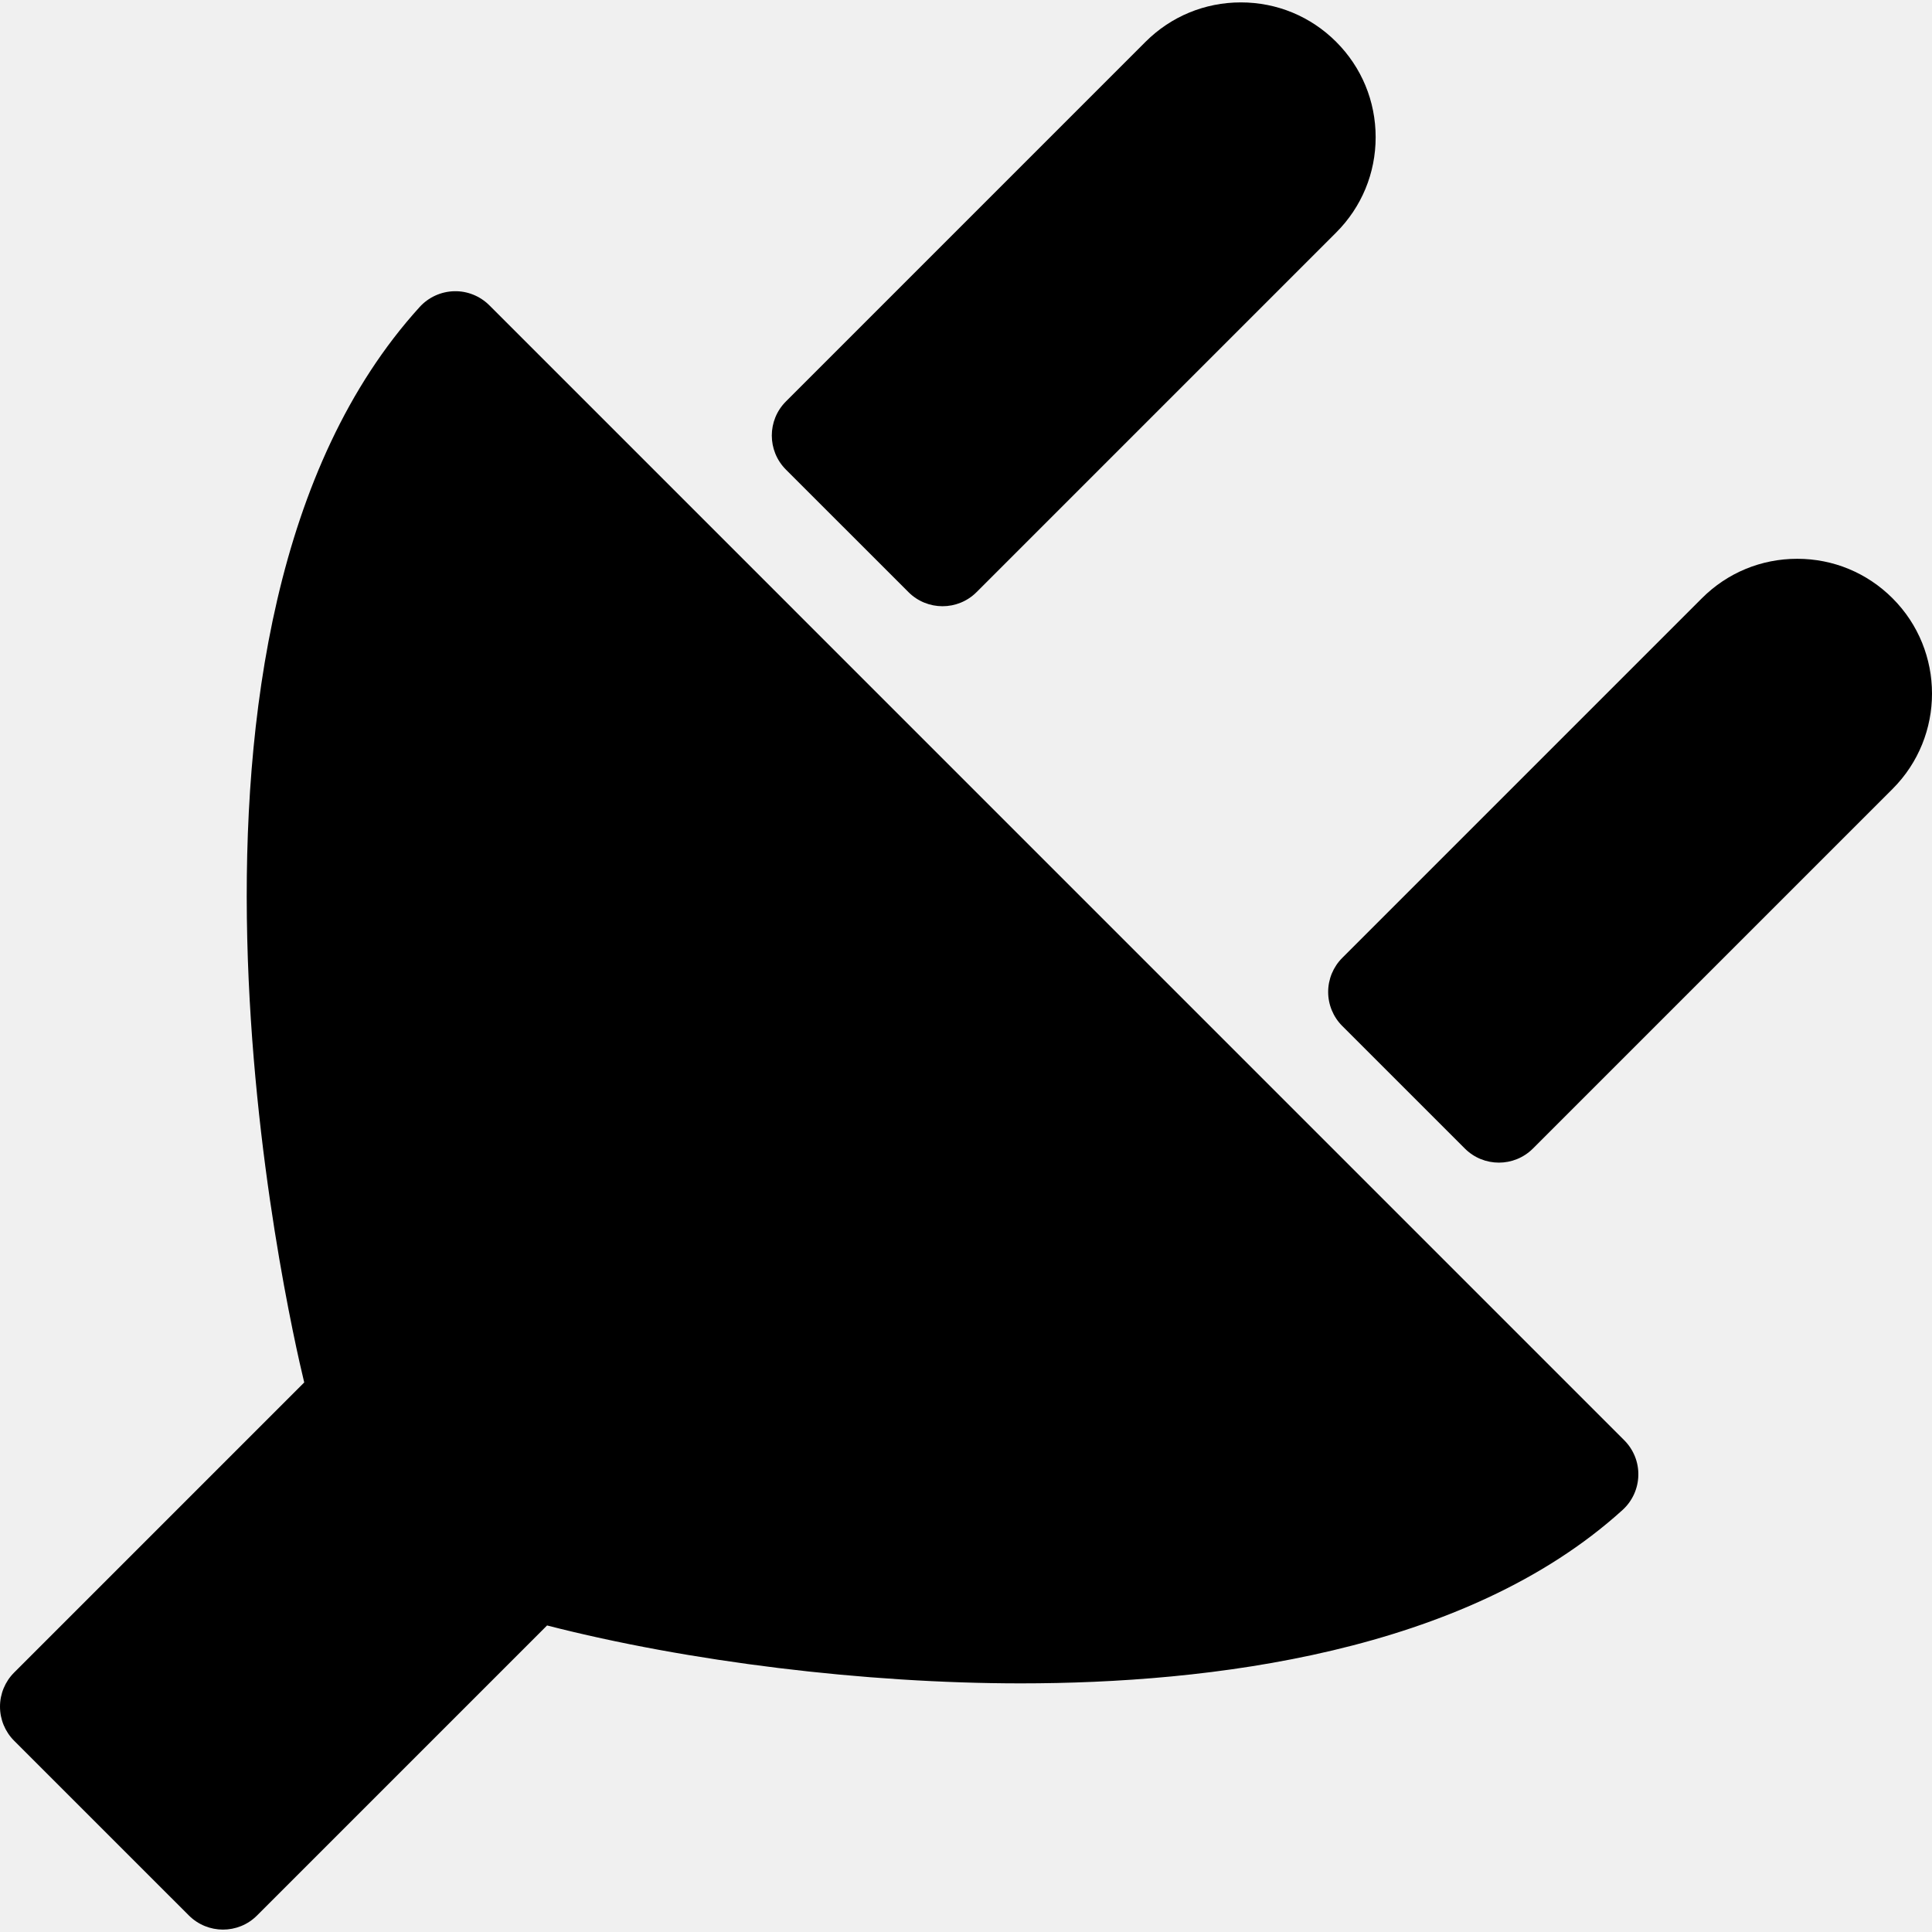
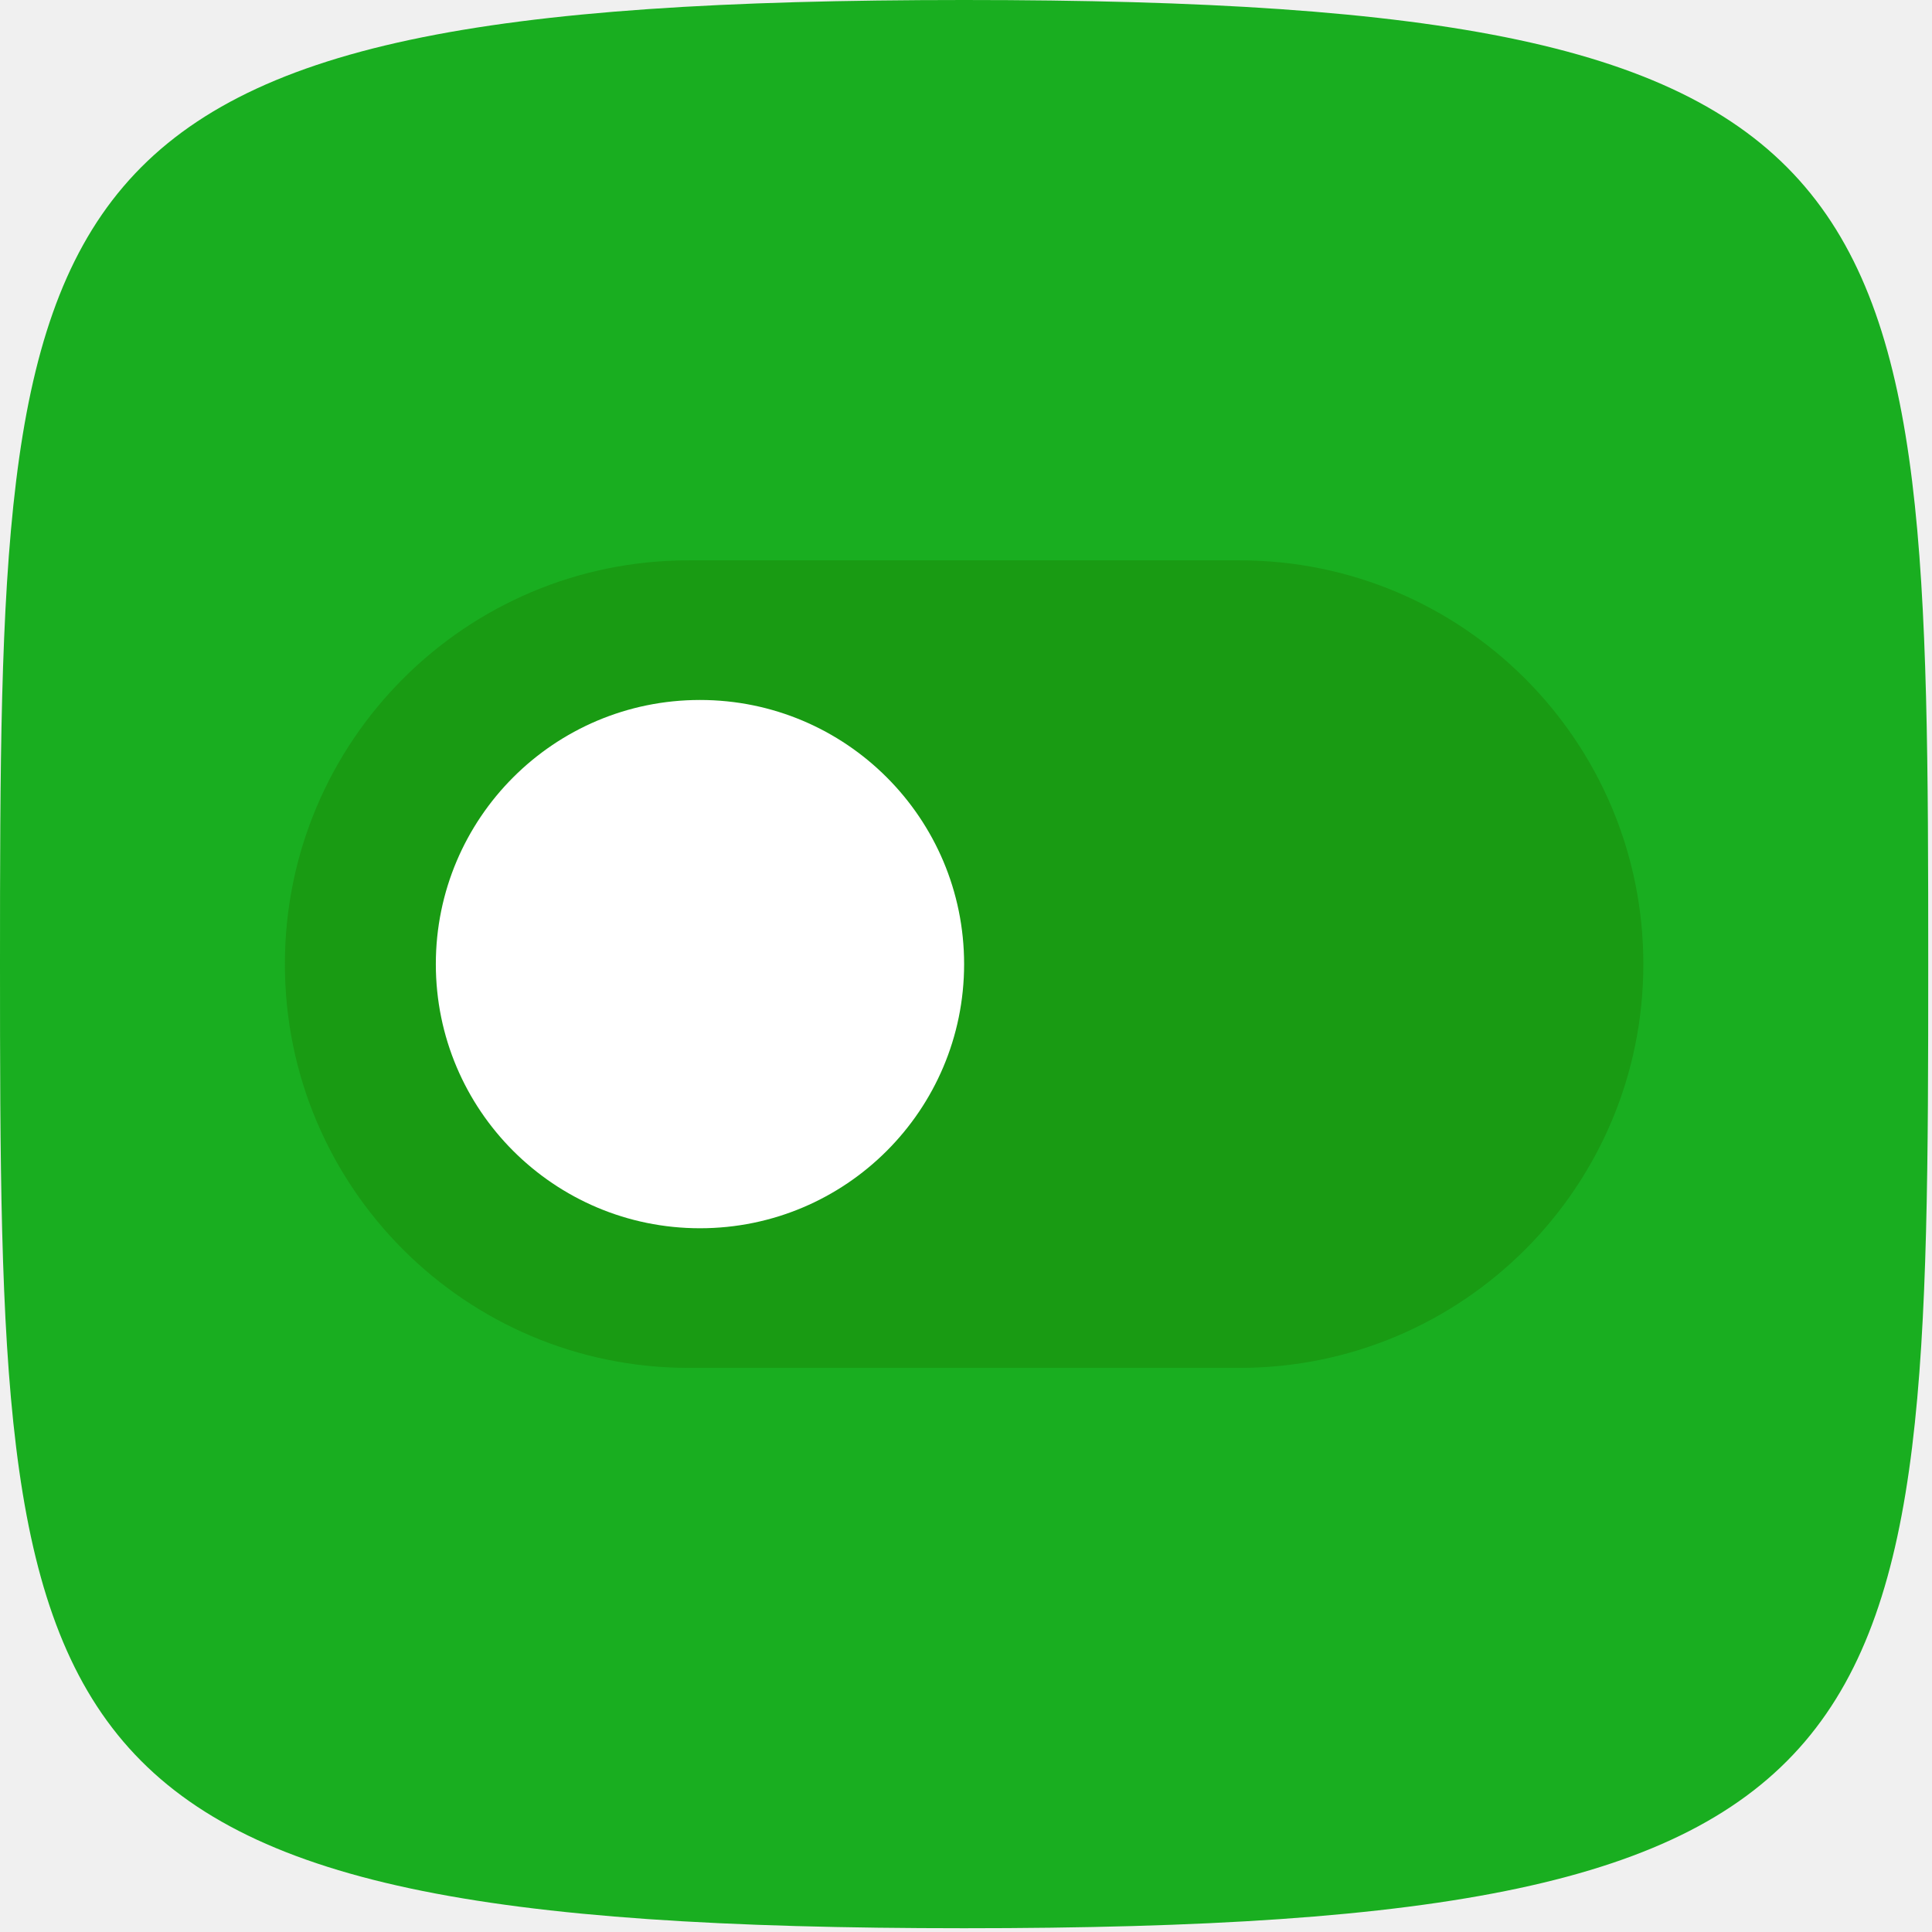
- <svg xmlns="http://www.w3.org/2000/svg" version="1.1" id="Capa_1" x="0px" y="0px" width="99.012px" height="99.012px" viewBox="0 0 99.012 99.012" style="enable-background:new 0 0 99.012 99.012;" xml:space="preserve">
-   <g>
-     <g>
-       <path d="M25.08,15.648c-0.478-0.478-1.135-0.742-1.805-0.723c-0.675,0.017-1.314,0.309-1.768,0.808    c-14.829,16.325-6.762,51.623-5.916,55.115L0.723,85.717C0.26,86.18,0,86.808,0,87.463c0,0.654,0.26,1.283,0.723,1.746    l8.958,8.957c0.482,0.48,1.114,0.723,1.746,0.723c0.631,0,1.264-0.24,1.745-0.723l14.865-14.864    c7.237,1.859,16.289,2.968,24.28,2.968c9.599,0,22.739-1.543,30.836-8.886c0.5-0.454,0.793-1.093,0.809-1.769    c0.018-0.676-0.245-1.328-0.723-1.805L25.08,15.648z" />
-       <path d="M46.557,30.345c0.482,0.482,1.114,0.723,1.746,0.723c0.632,0,1.264-0.241,1.746-0.724l18.428-18.428    c1.305-1.305,2.023-3.04,2.023-4.885c0-1.846-0.719-3.582-2.023-4.886c-1.305-1.305-3.039-2.022-4.885-2.022    c-1.845,0-3.581,0.718-4.887,2.022L40.277,20.574c-0.964,0.964-0.964,2.527,0,3.492L46.557,30.345z" />
-       <path d="M96.99,30.661c-1.305-1.305-3.039-2.024-4.885-2.024c-1.847,0-3.582,0.718-4.886,2.023L68.79,49.089    c-0.464,0.463-0.724,1.091-0.724,1.746s0.26,1.282,0.724,1.746l6.28,6.278c0.481,0.482,1.113,0.724,1.746,0.724    c0.631,0,1.264-0.241,1.746-0.724l18.43-18.429C99.686,37.735,99.686,33.353,96.99,30.661z" />
+ <svg xmlns="http://www.w3.org/2000/svg" width="1024px" height="1024px" viewBox="0 0 1024 1024" version="1.1">
+   <defs />
+   <g id="Switchit" stroke="none" stroke-width="1" fill="none" fill-rule="evenodd">
+     <g id="linkit" fill="#19AE20" fill-rule="nonzero">
+       <path d="M0,511 C0,928.495 3.944,1022 511,1022 C1018.056,1022 1022,928.495 1022,511 C1022,93.505 1018.056,0 511,0 C3.944,0 0,93.505 0,511 Z" id="bg" />
    </g>
+     <rect id="Rectangle-2" fill="#FFC530" opacity="0.5" style="mix-blend-mode: multiply;" x="151" y="297" width="720" height="428" rx="214" />
+     <circle id="Oval" fill="#FFFFFF" cx="371" cy="511" r="140" />
  </g>
-   <g>
- </g>
-   <g>
- </g>
-   <g>
- </g>
-   <g>
- </g>
-   <g>
- </g>
-   <g>
- </g>
-   <g>
- </g>
-   <g>
- </g>
-   <g>
- </g>
-   <g>
- </g>
-   <g>
- </g>
-   <g>
- </g>
-   <g>
- </g>
-   <g>
- </g>
-   <g>
- </g>
</svg>
